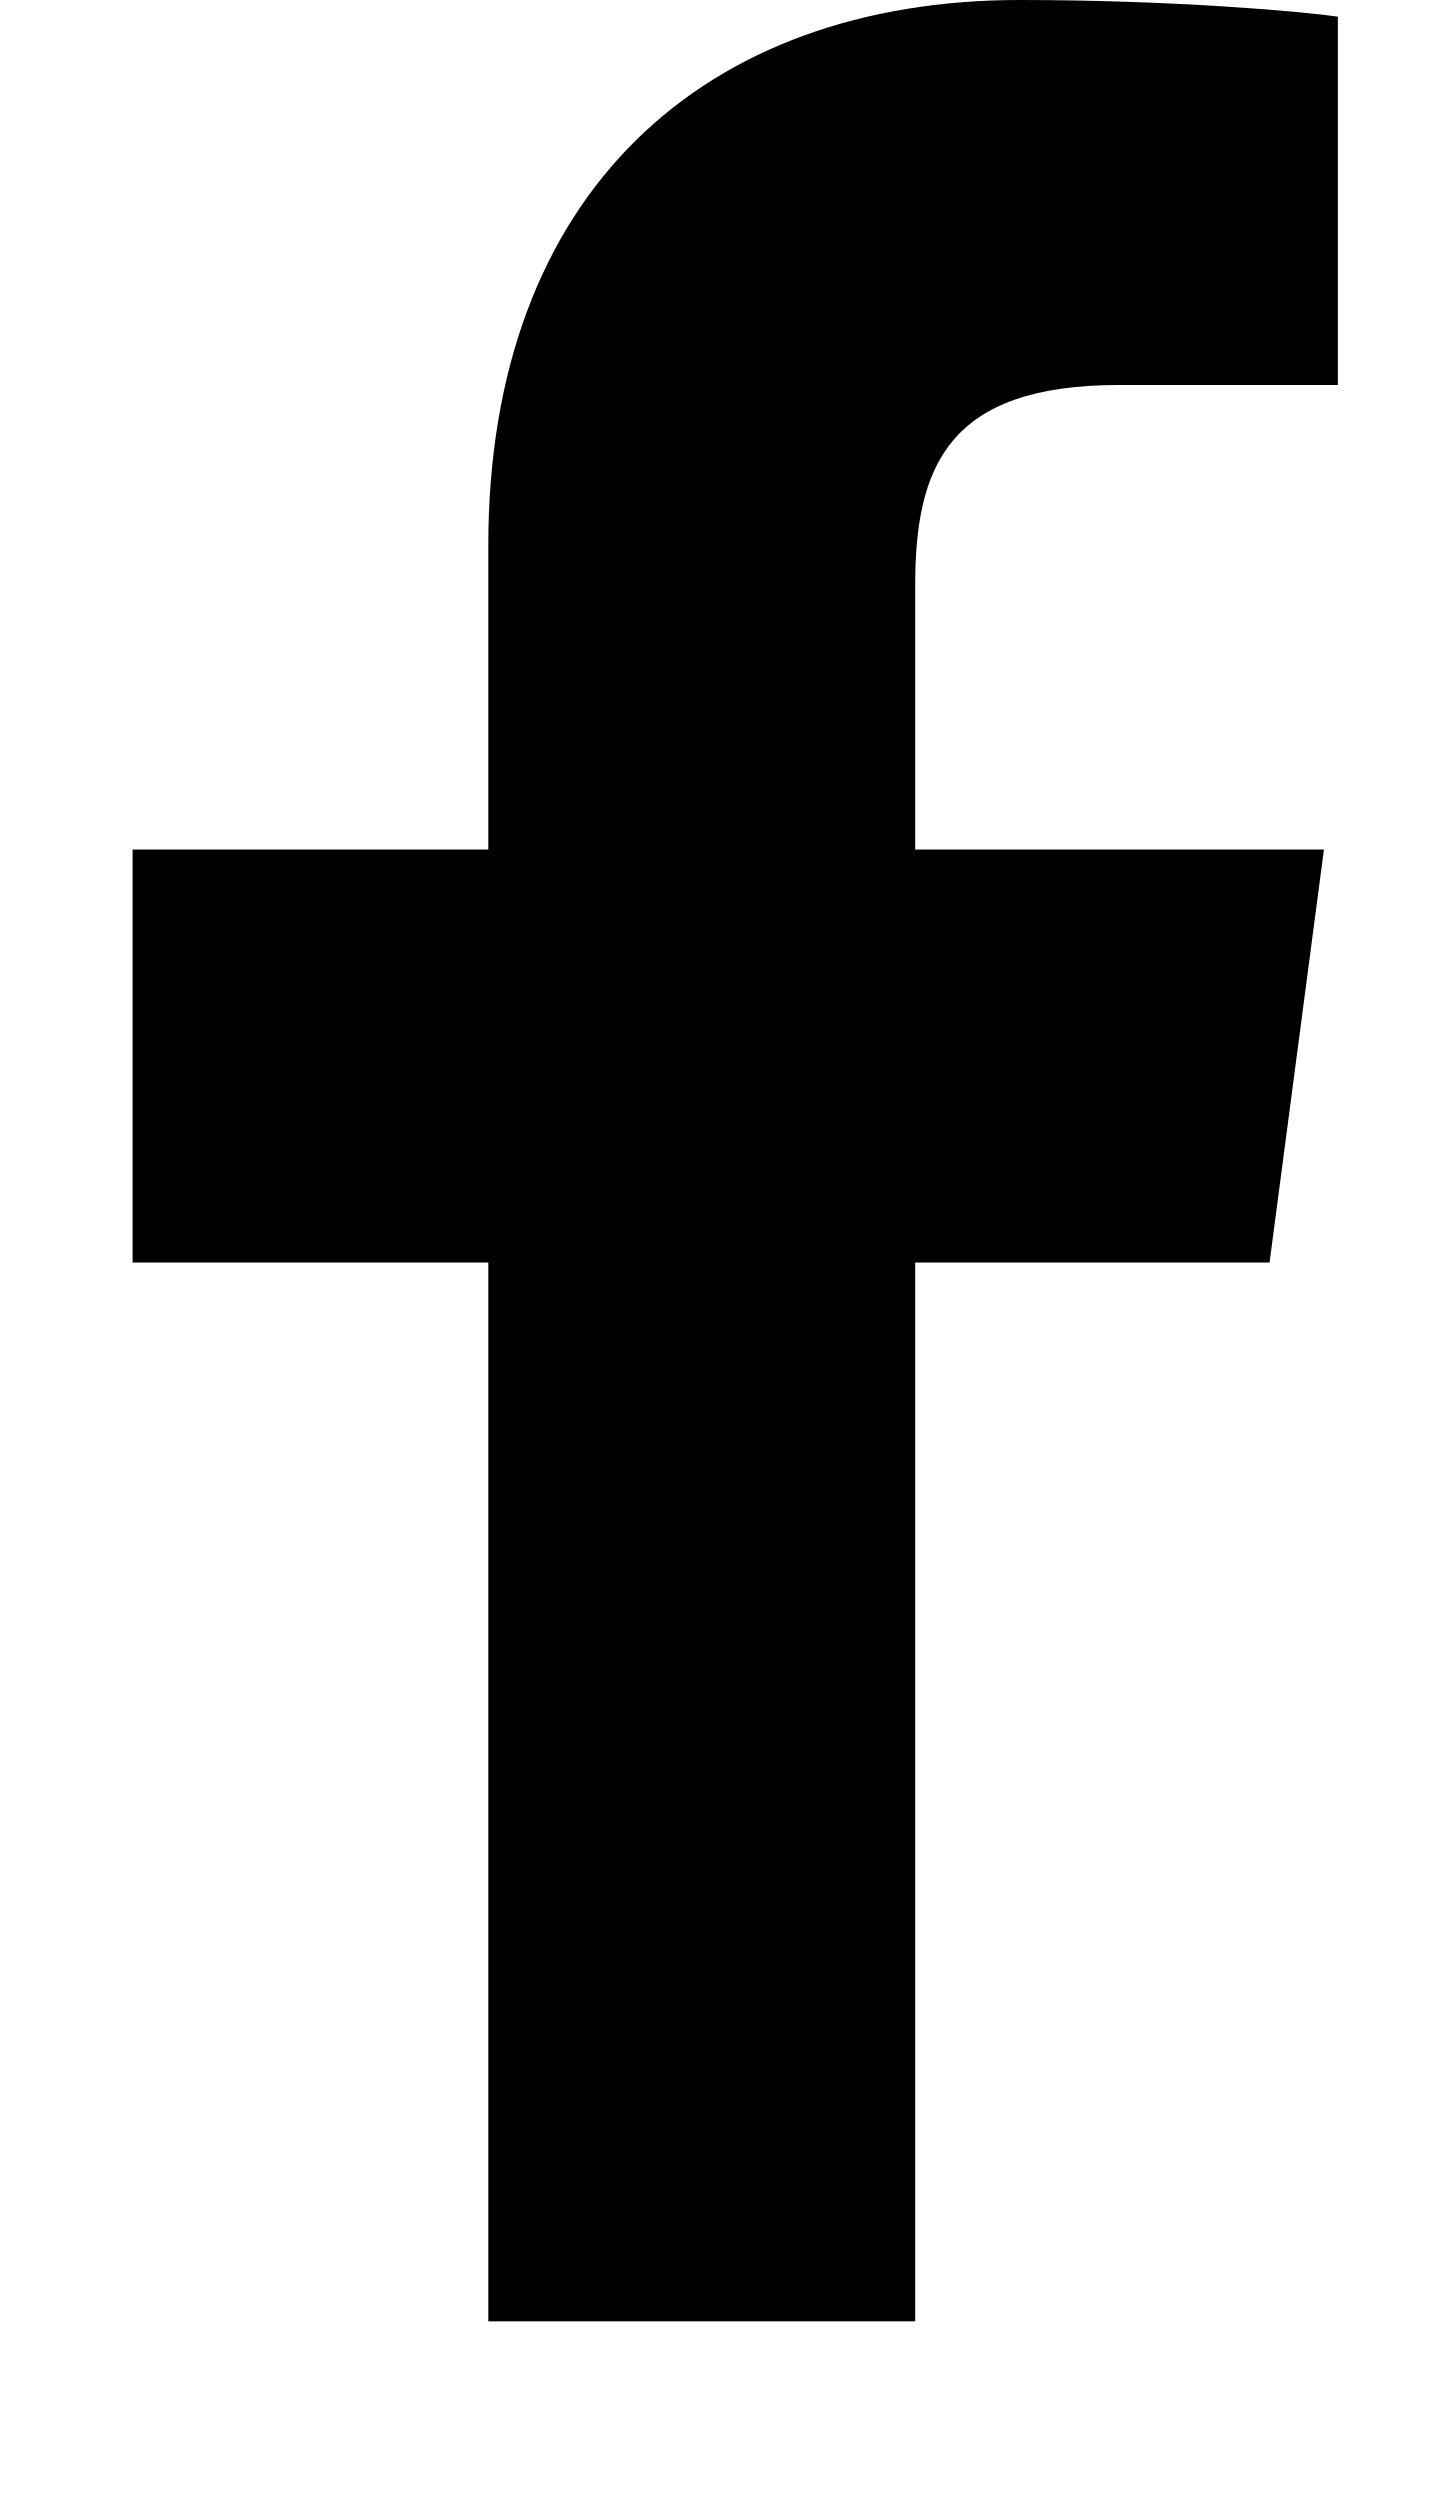
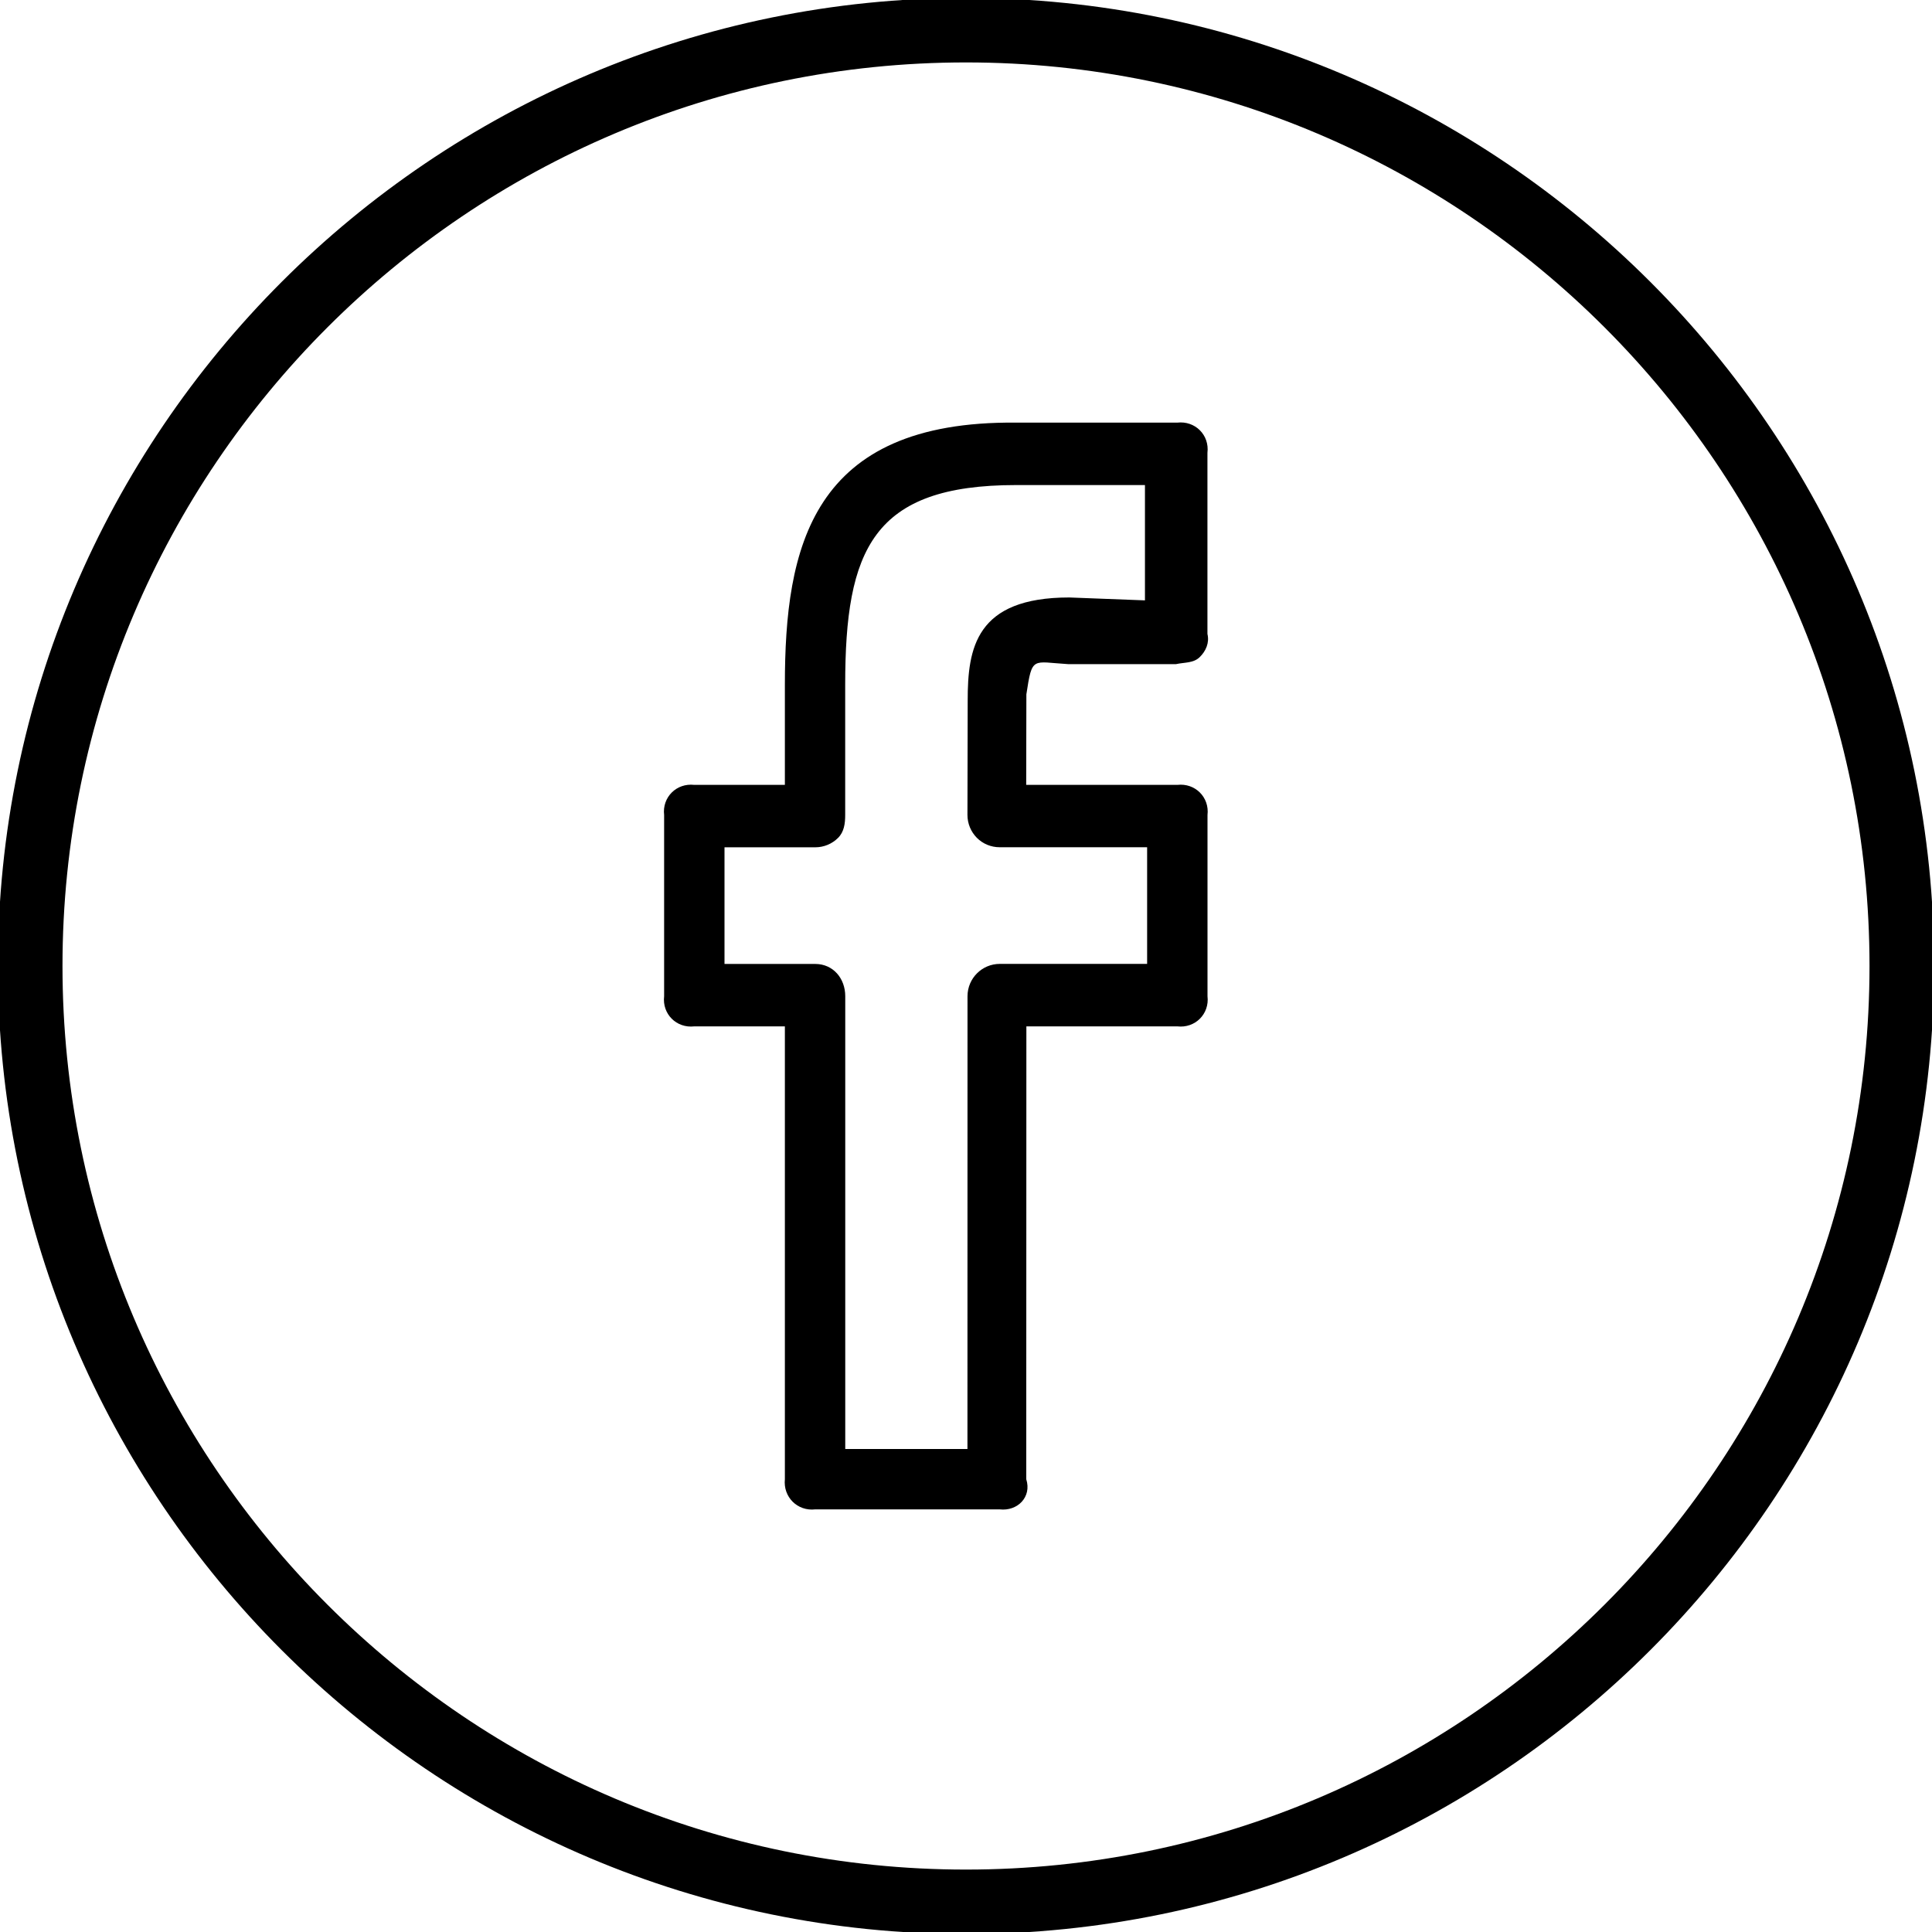
- <svg xmlns="http://www.w3.org/2000/svg" version="1.1" width="16" height="28" viewBox="0 0 16 28">
-   <path d="M14.984 0.187v4.125h-2.453c-1.922 0-2.281 0.922-2.281 2.25v2.953h4.578l-0.609 4.625h-3.969v11.859h-4.781v-11.859h-3.984v-4.625h3.984v-3.406c0-3.953 2.422-6.109 5.953-6.109 1.687 0 3.141 0.125 3.563 0.187z" />
+ <svg xmlns="http://www.w3.org/2000/svg" version="1.1" width="32" height="32" viewBox="0 0 32 32">
+   <path d="M16-0.034c-8.841 0-16.035 7.192-16.035 16.034s7.194 16.034 16.035 16.034 16.035-7.192 16.035-16.034-7.194-16.034-16.035-16.034zM16 30.966c-8.252 0-14.965-6.714-14.965-14.966s6.713-14.966 14.965-14.966 14.965 6.714 14.965 14.966-6.713 14.966-14.965 14.966zM19.5 7h-2.668c-3.398-0.034-3.832 2.069-3.832 4.345v1.655h-1.5c-0.295-0.034-0.535 0.205-0.5 0.5v3c-0.035 0.295 0.205 0.534 0.5 0.5h1.5v7.5c-0.031 0.295 0.208 0.534 0.503 0.5h3.055c0.295 0.034 0.534-0.205 0.44-0.5l0.002-7.5h2.5c0.295 0.034 0.535-0.205 0.5-0.5v-3c0.035-0.295-0.205-0.534-0.5-0.5h-2.503l0.003-1.5c0.097-0.639 0.097-0.535 0.69-0.5h1.789c0.139-0.031 0.287-0.014 0.391-0.115s0.164-0.239 0.129-0.385v-3c0.036-0.295-0.204-0.534-0.499-0.5zM18.965 9.944l-1.254-0.048c-1.553 0-1.683 0.843-1.683 1.706l-0.004 1.896c0 0.142 0.056 0.278 0.156 0.379s0.236 0.156 0.378 0.156h2.442v1.932h-2.44c-0.295 0-0.534 0.239-0.535 0.534l-0.001 7.501h-2.024v-7.5c0-0.295-0.201-0.534-0.497-0.534h-1.503v-1.932h1.503c0.142 0 0.278-0.056 0.378-0.156s0.118-0.237 0.118-0.379v-2.155c0-2.242 0.453-3.31 2.832-3.31h2.133v1.91z" />
</svg>
